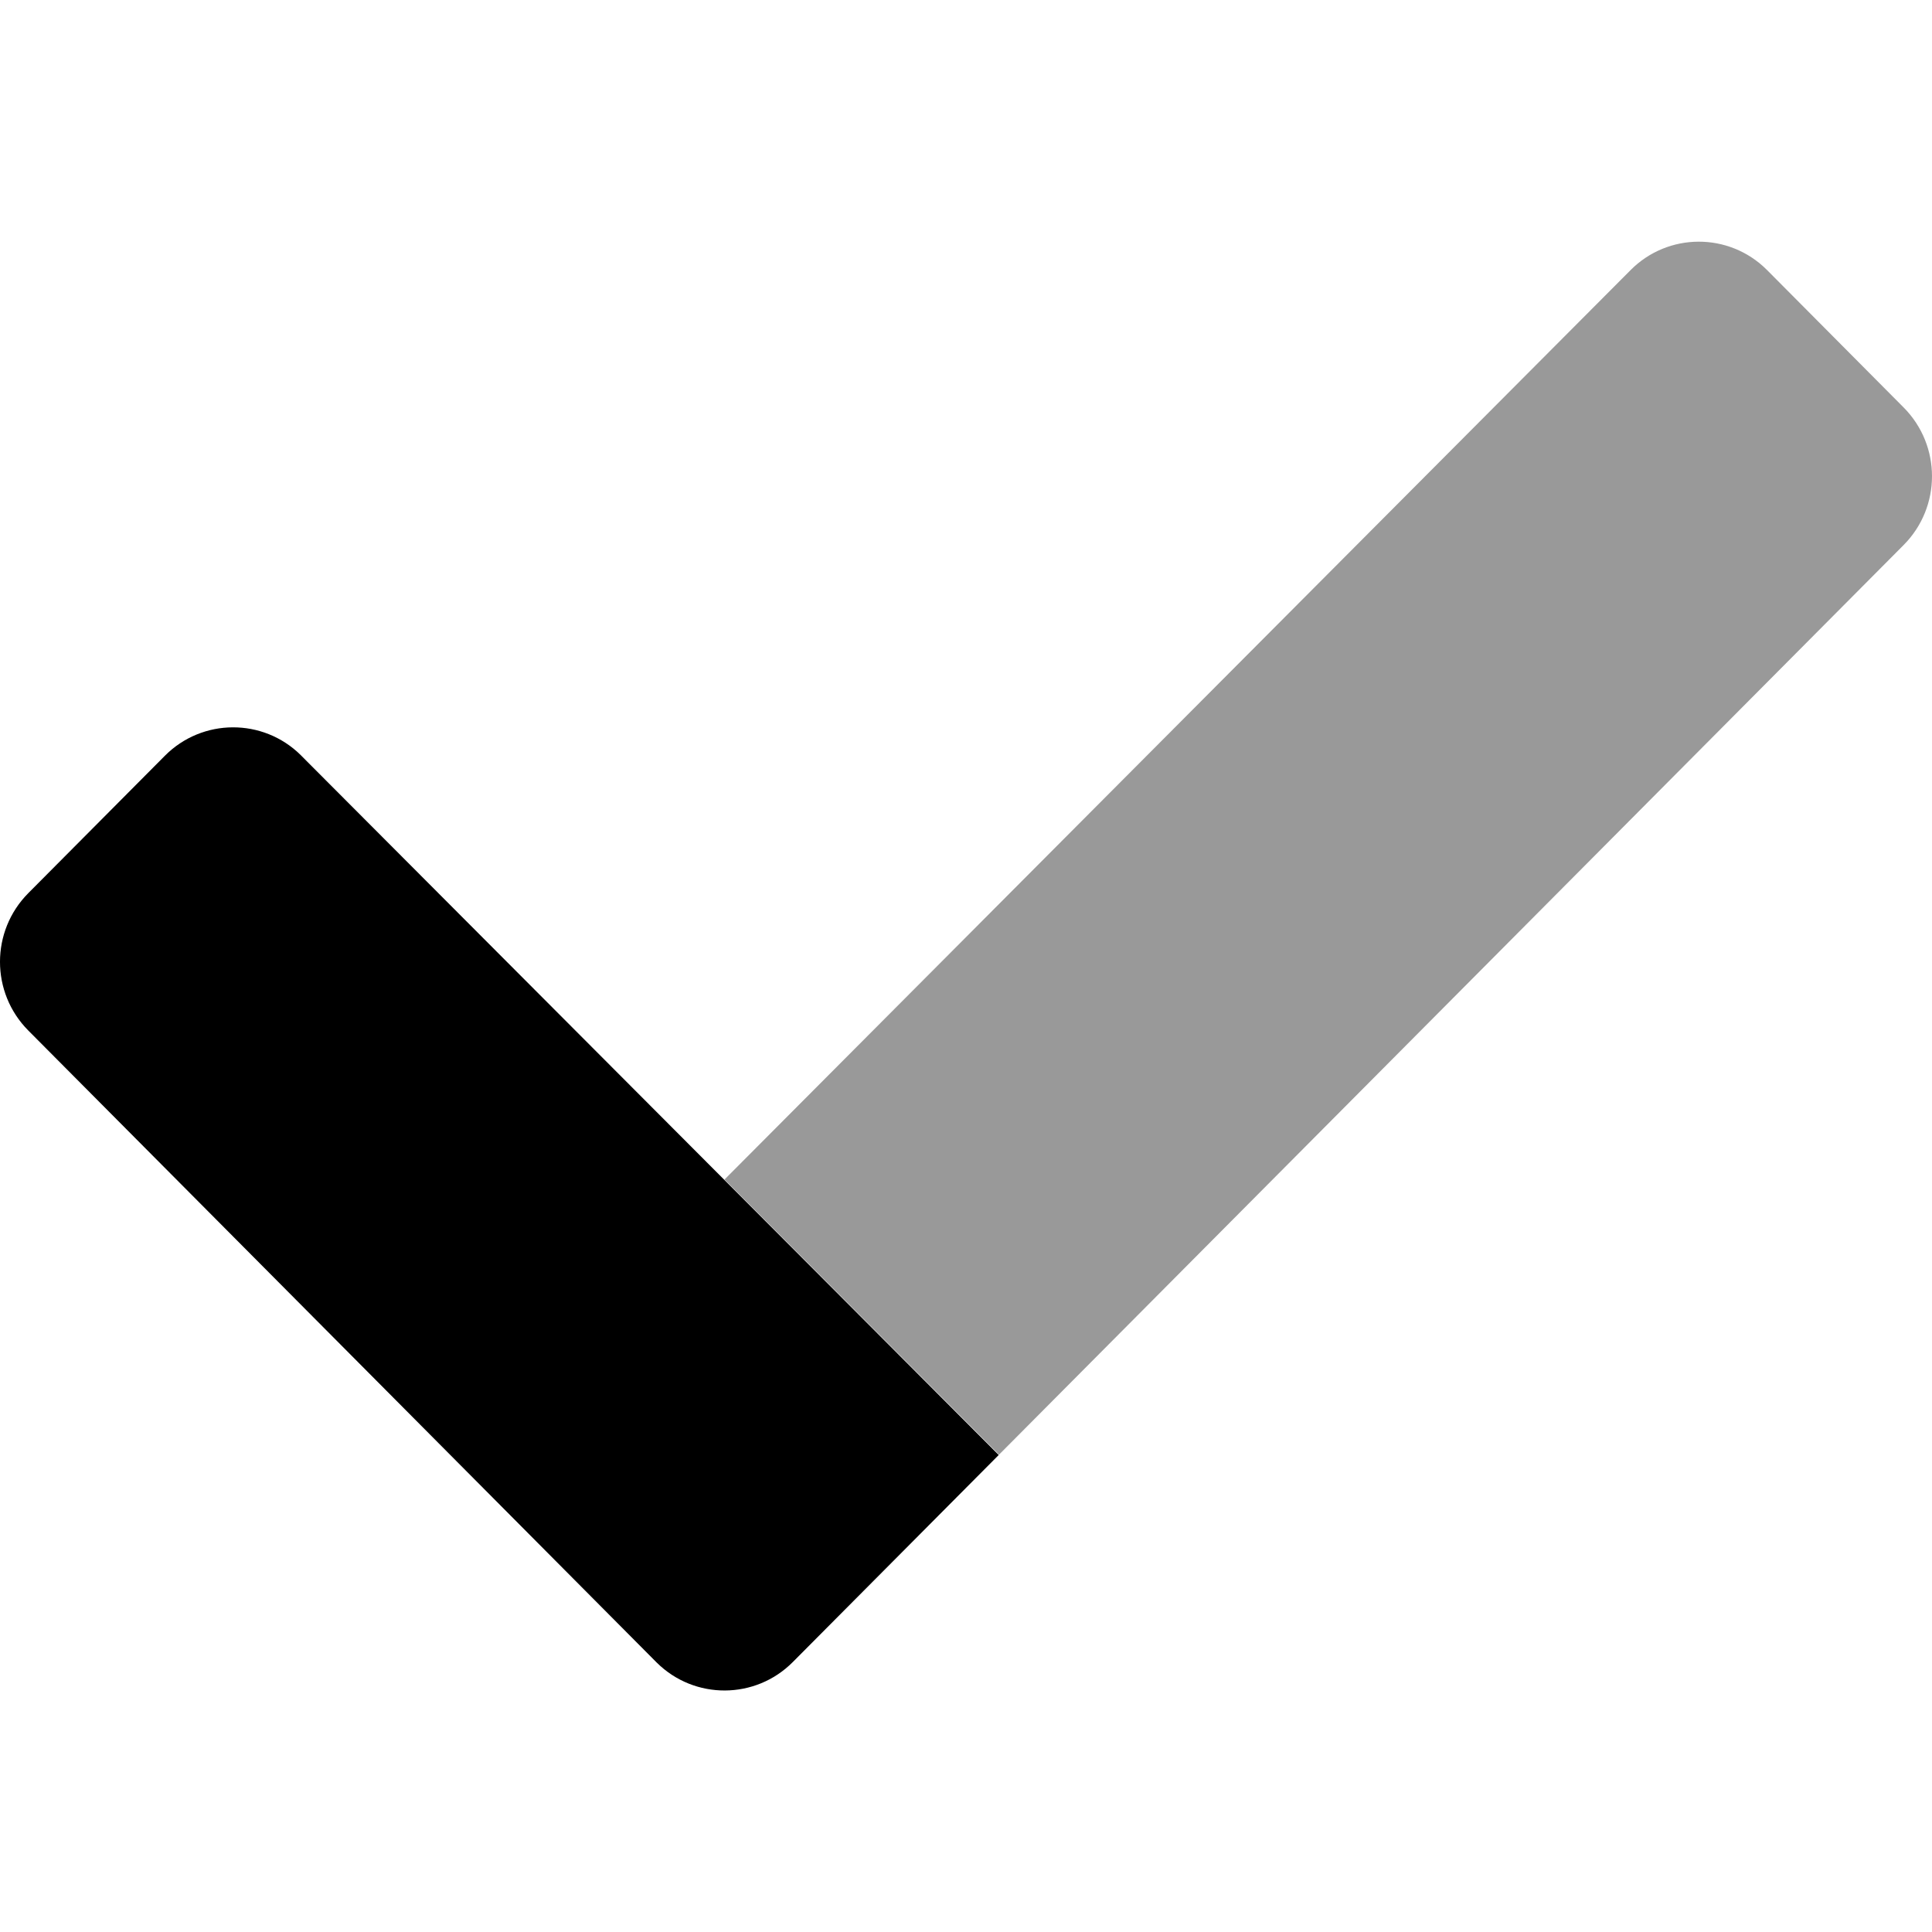
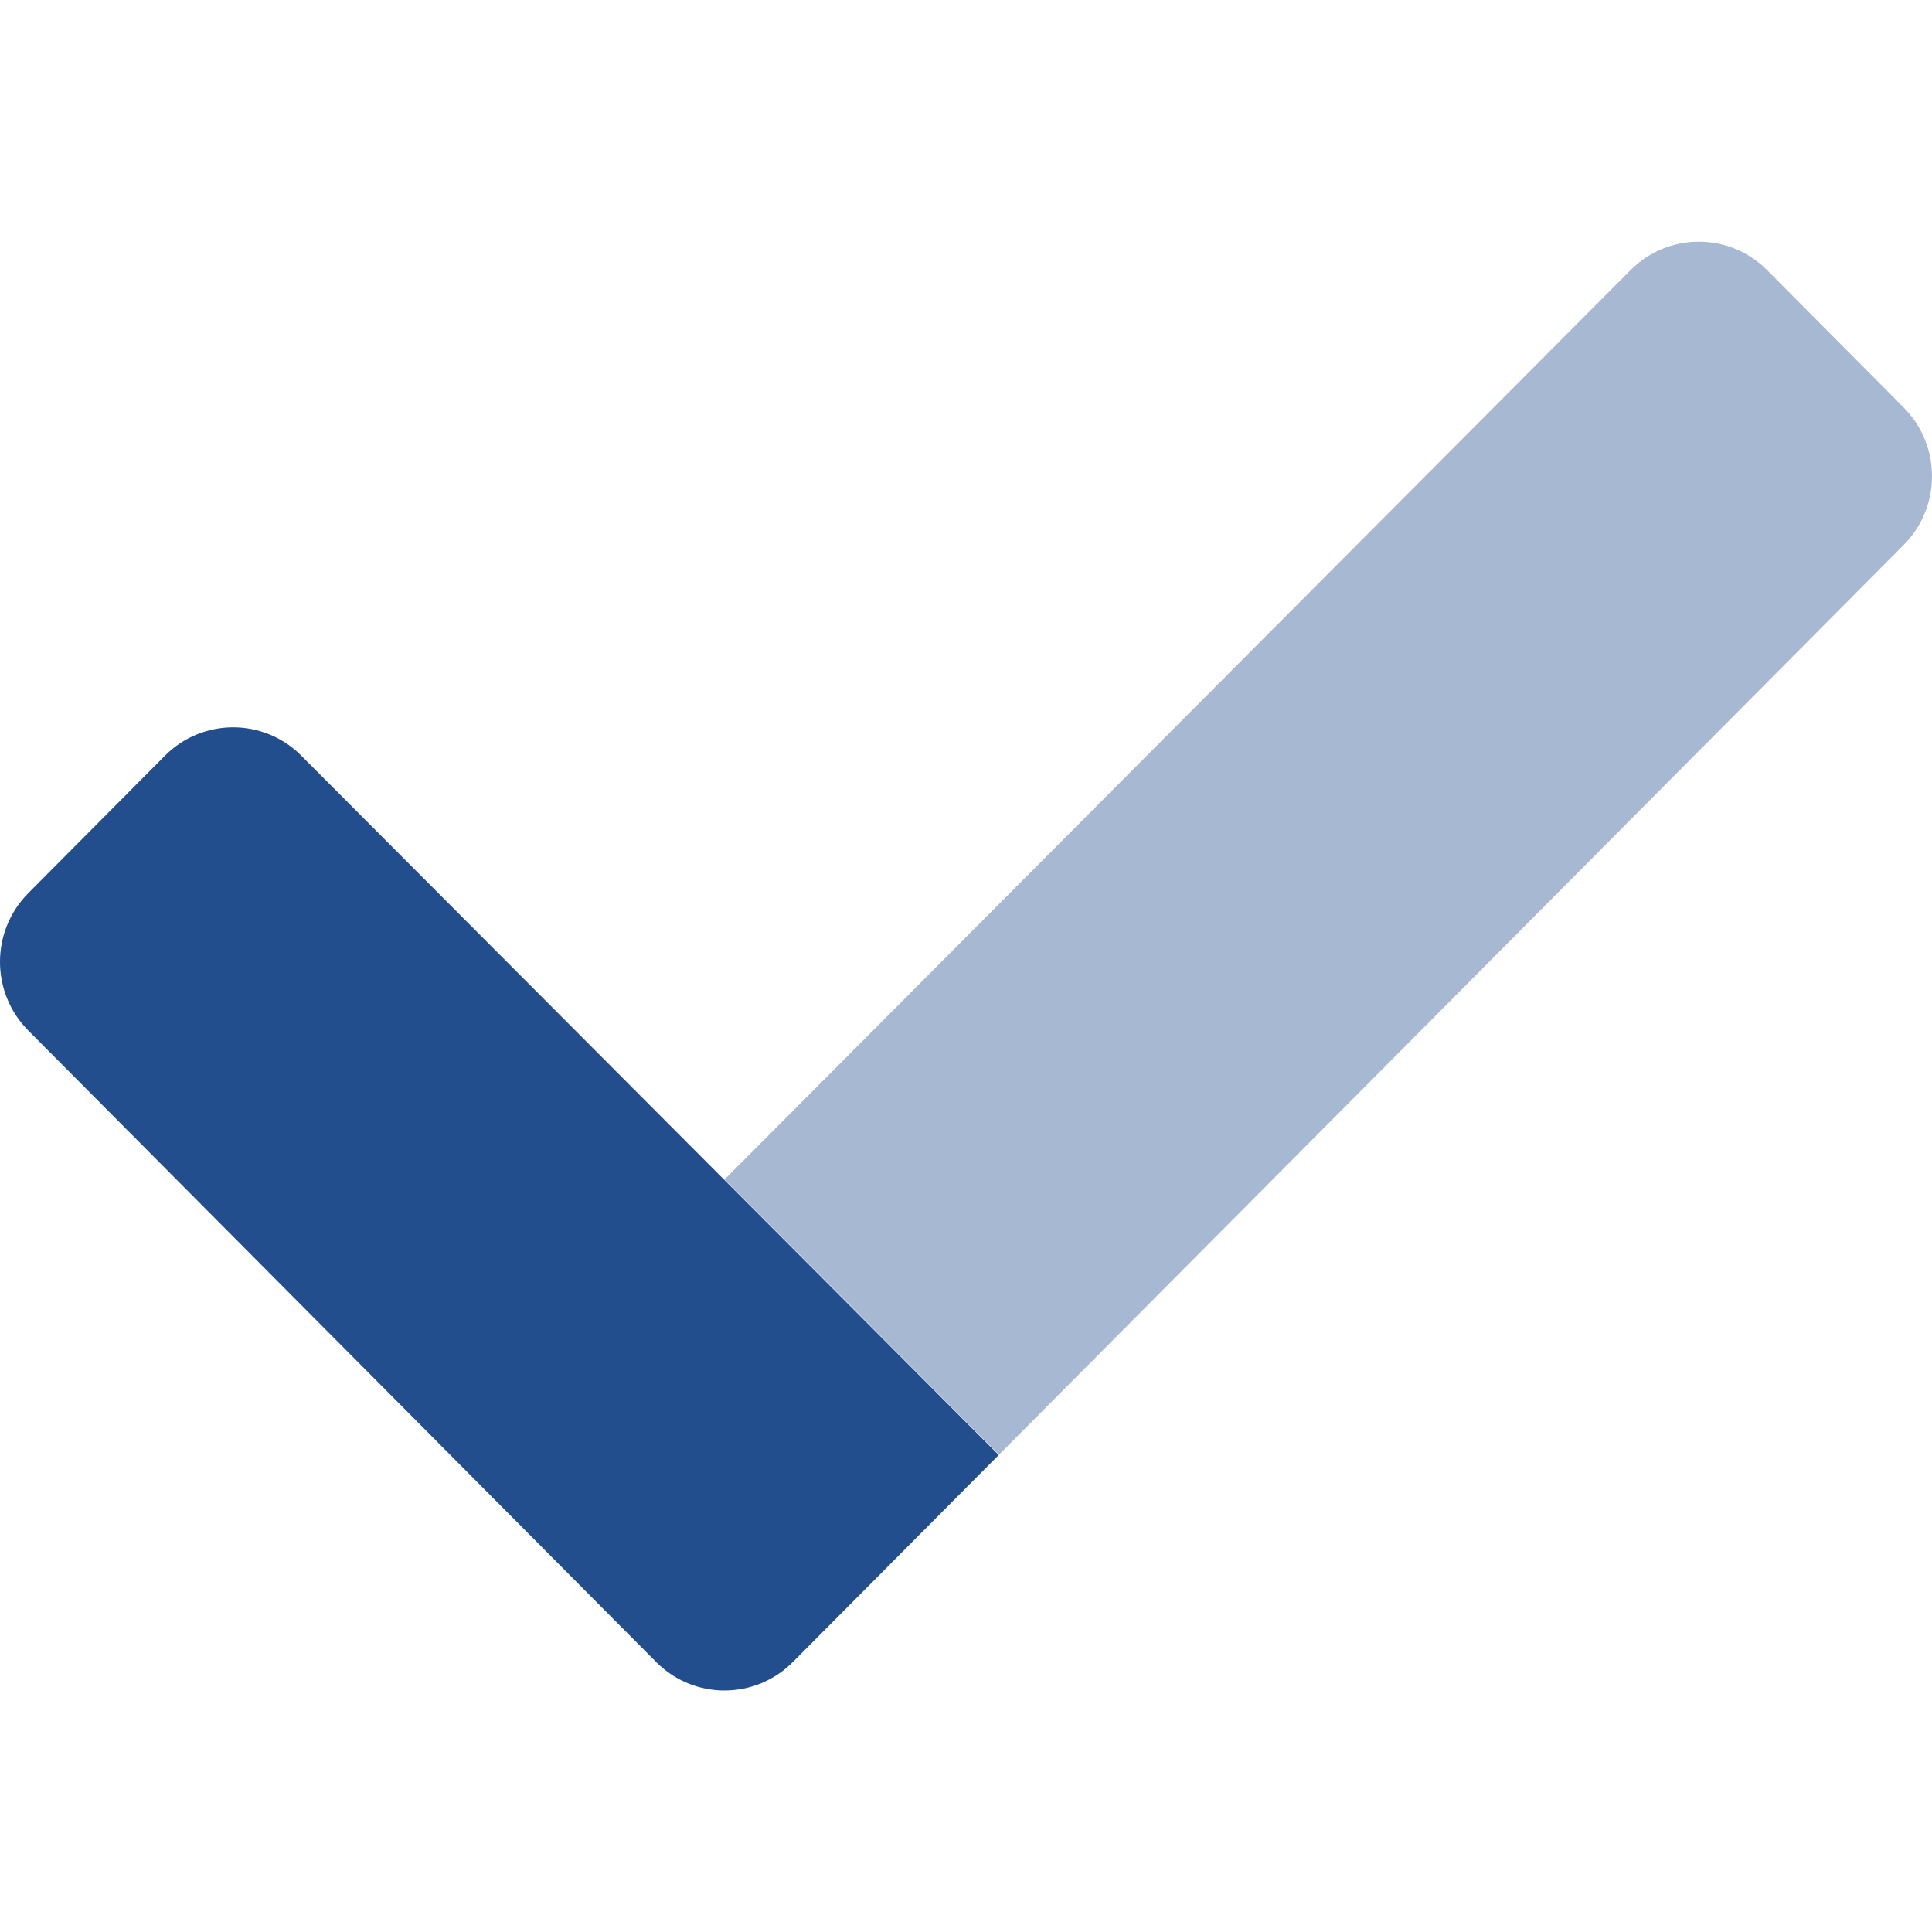
- <svg xmlns="http://www.w3.org/2000/svg" class="tick" fill="currentColor" viewBox="0 0 512 512">
+ <svg xmlns="http://www.w3.org/2000/svg" class="tick" fill="#234e8e" viewBox="0 0 512 512">
  <defs>
    <style>.fa-secondary{opacity:.4}</style>
  </defs>
  <path d="M504.5 144.42L264.75 385.5 192 312.59l240.11-241a25.49 25.49 0 0 1 36.06-.14l.14.14L504.5 108a25.86 25.86 0 0 1 0 36.42z" class="fa-secondary" />
-   <path d="M264.67 385.59l-54.57 54.87a25.5 25.5 0 0 1-36.06.14l-.14-.14L7.5 273.1a25.84 25.84 0 0 1 0-36.41l36.2-36.41a25.49 25.49 0 0 1 36-.17l.16.17z" class="primary" />
+   <path d="M264.67 385.59l-54.57 54.87a25.5 25.5 0 0 1-36.06.14l-.14-.14L7.5 273.1a25.84 25.84 0 0 1 0-36.41l36.2-36.41a25.49 25.49 0 0 1 36-.17l.16.17z" class="fa-primary" />
</svg>
